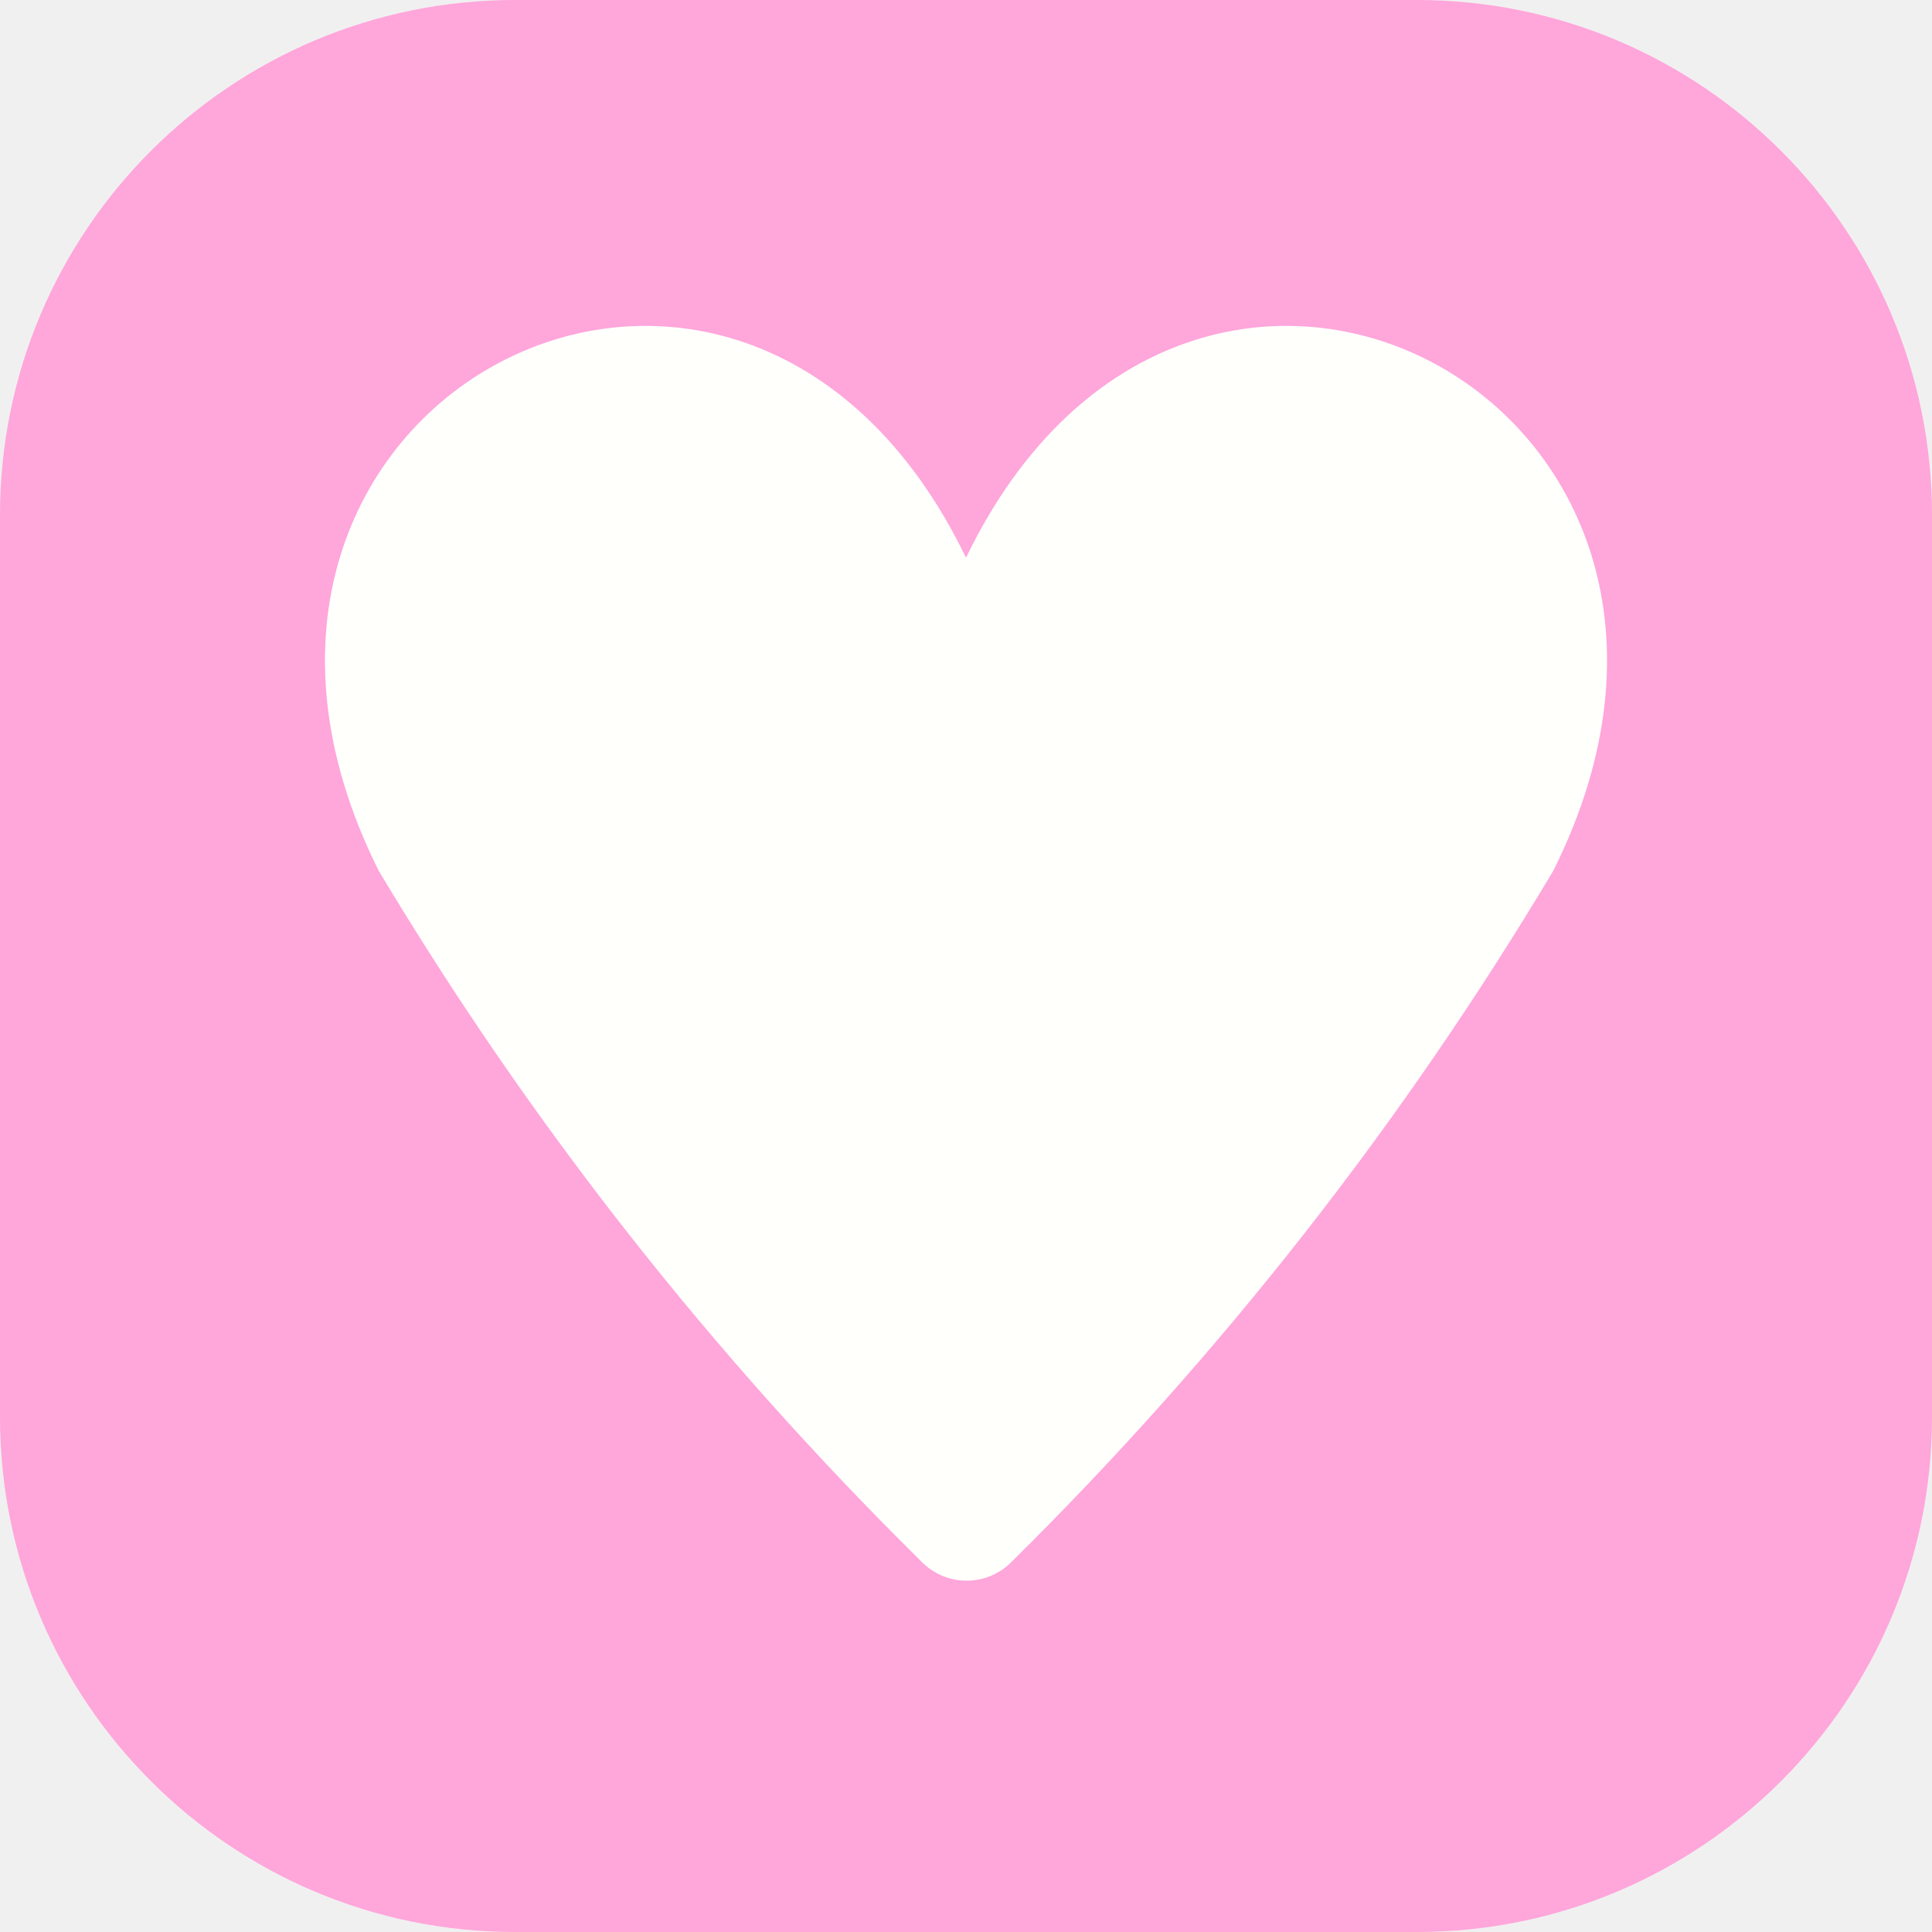
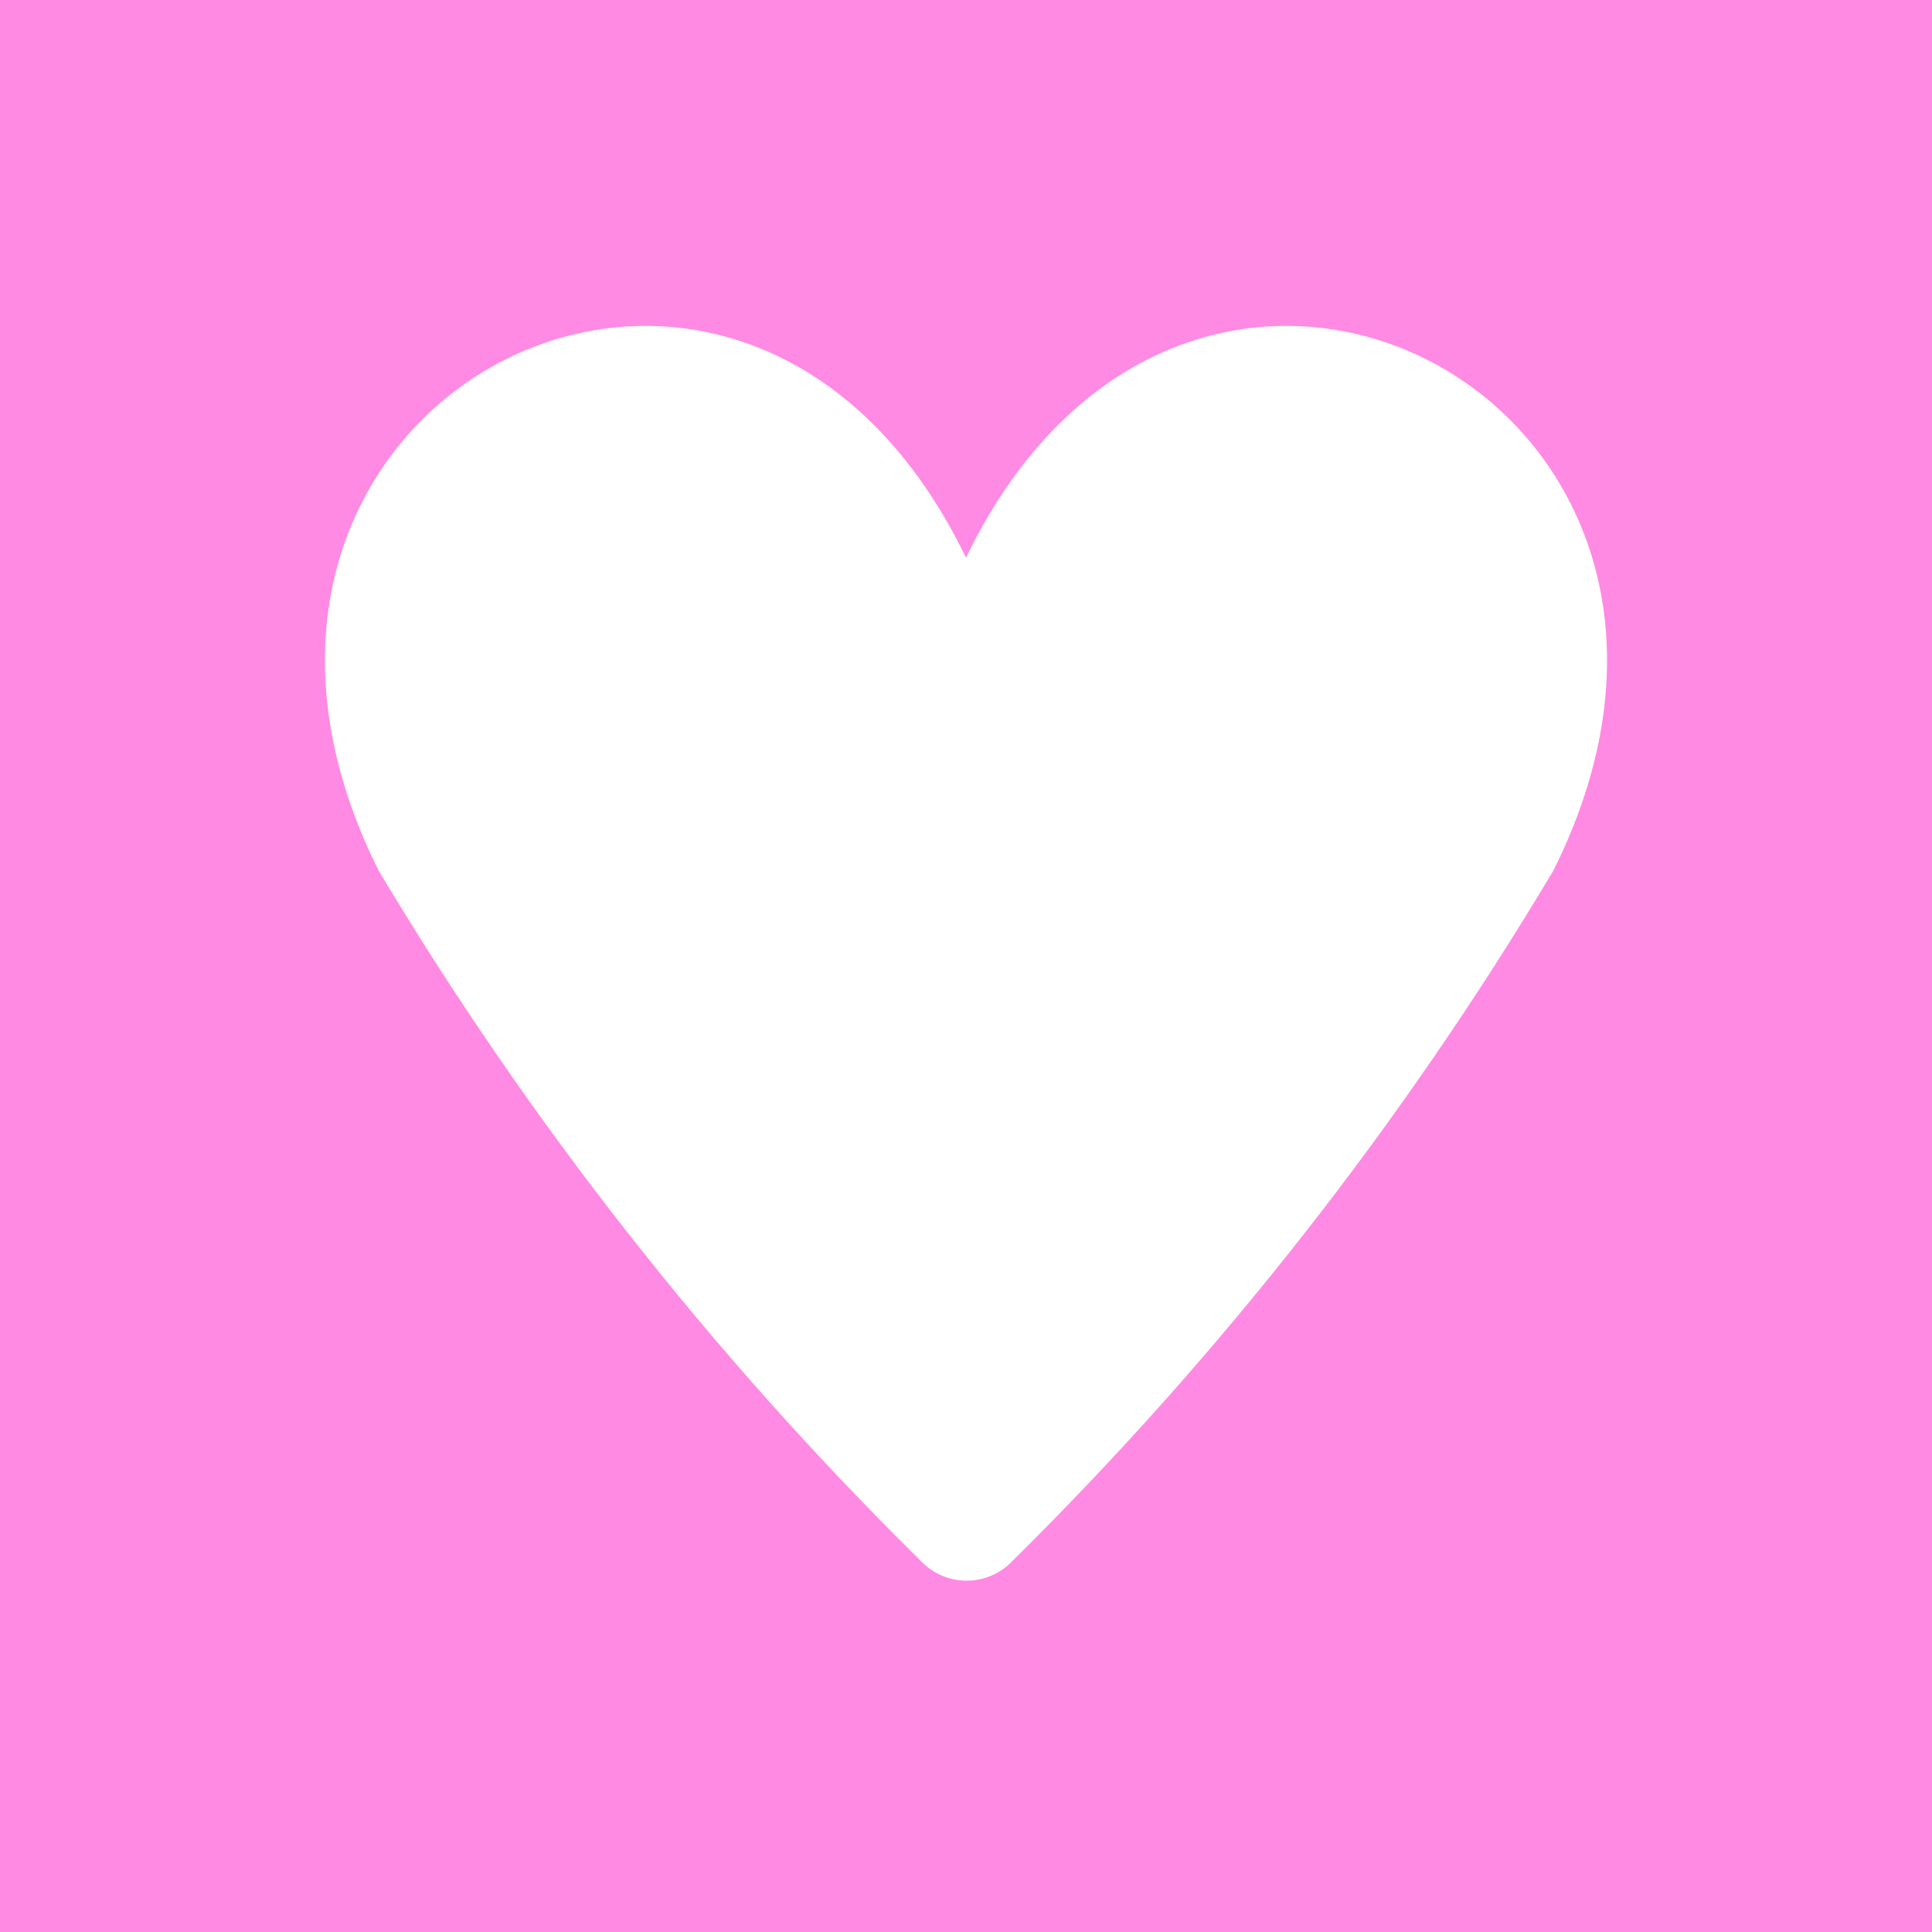
<svg xmlns="http://www.w3.org/2000/svg" viewBox="0 0 15 15" height="15" width="15">
  <rect fill="none" x="0" y="0" width="15" height="15" />
-   <rect x="0" y="0" width="15" height="15" rx="4" ry="4" fill="#ffa6db" />
-   <path fill="#fffffc" transform="translate(2 2)" d="M10.06,4.76c-1.168,1.957-2.579,3.758-4.2,5.36c-0.186,0.196-0.497,0.204-0.693,0.017  C5.161,10.132,5.156,10.126,5.15,10.12C3.526,8.518,2.111,6.717,0.94,4.76c-1.82-3.64,2.8-6.07,4.56-2.43  C7.26-1.31,11.88,1.12,10.06,4.76z" />
+   <rect x="0" y="0" width="15" height="15" rx="0" ry="0" fill="#ff8ae4" />
+   <path fill="#ffffff" transform="translate(2 2)" d="M10.06,4.76c-1.168,1.957-2.579,3.758-4.2,5.36c-0.186,0.196-0.497,0.204-0.693,0.017  C5.161,10.132,5.156,10.126,5.15,10.12C3.526,8.518,2.111,6.717,0.94,4.76c-1.82-3.64,2.8-6.07,4.56-2.43  C7.26-1.31,11.88,1.12,10.06,4.76z" />
</svg>
